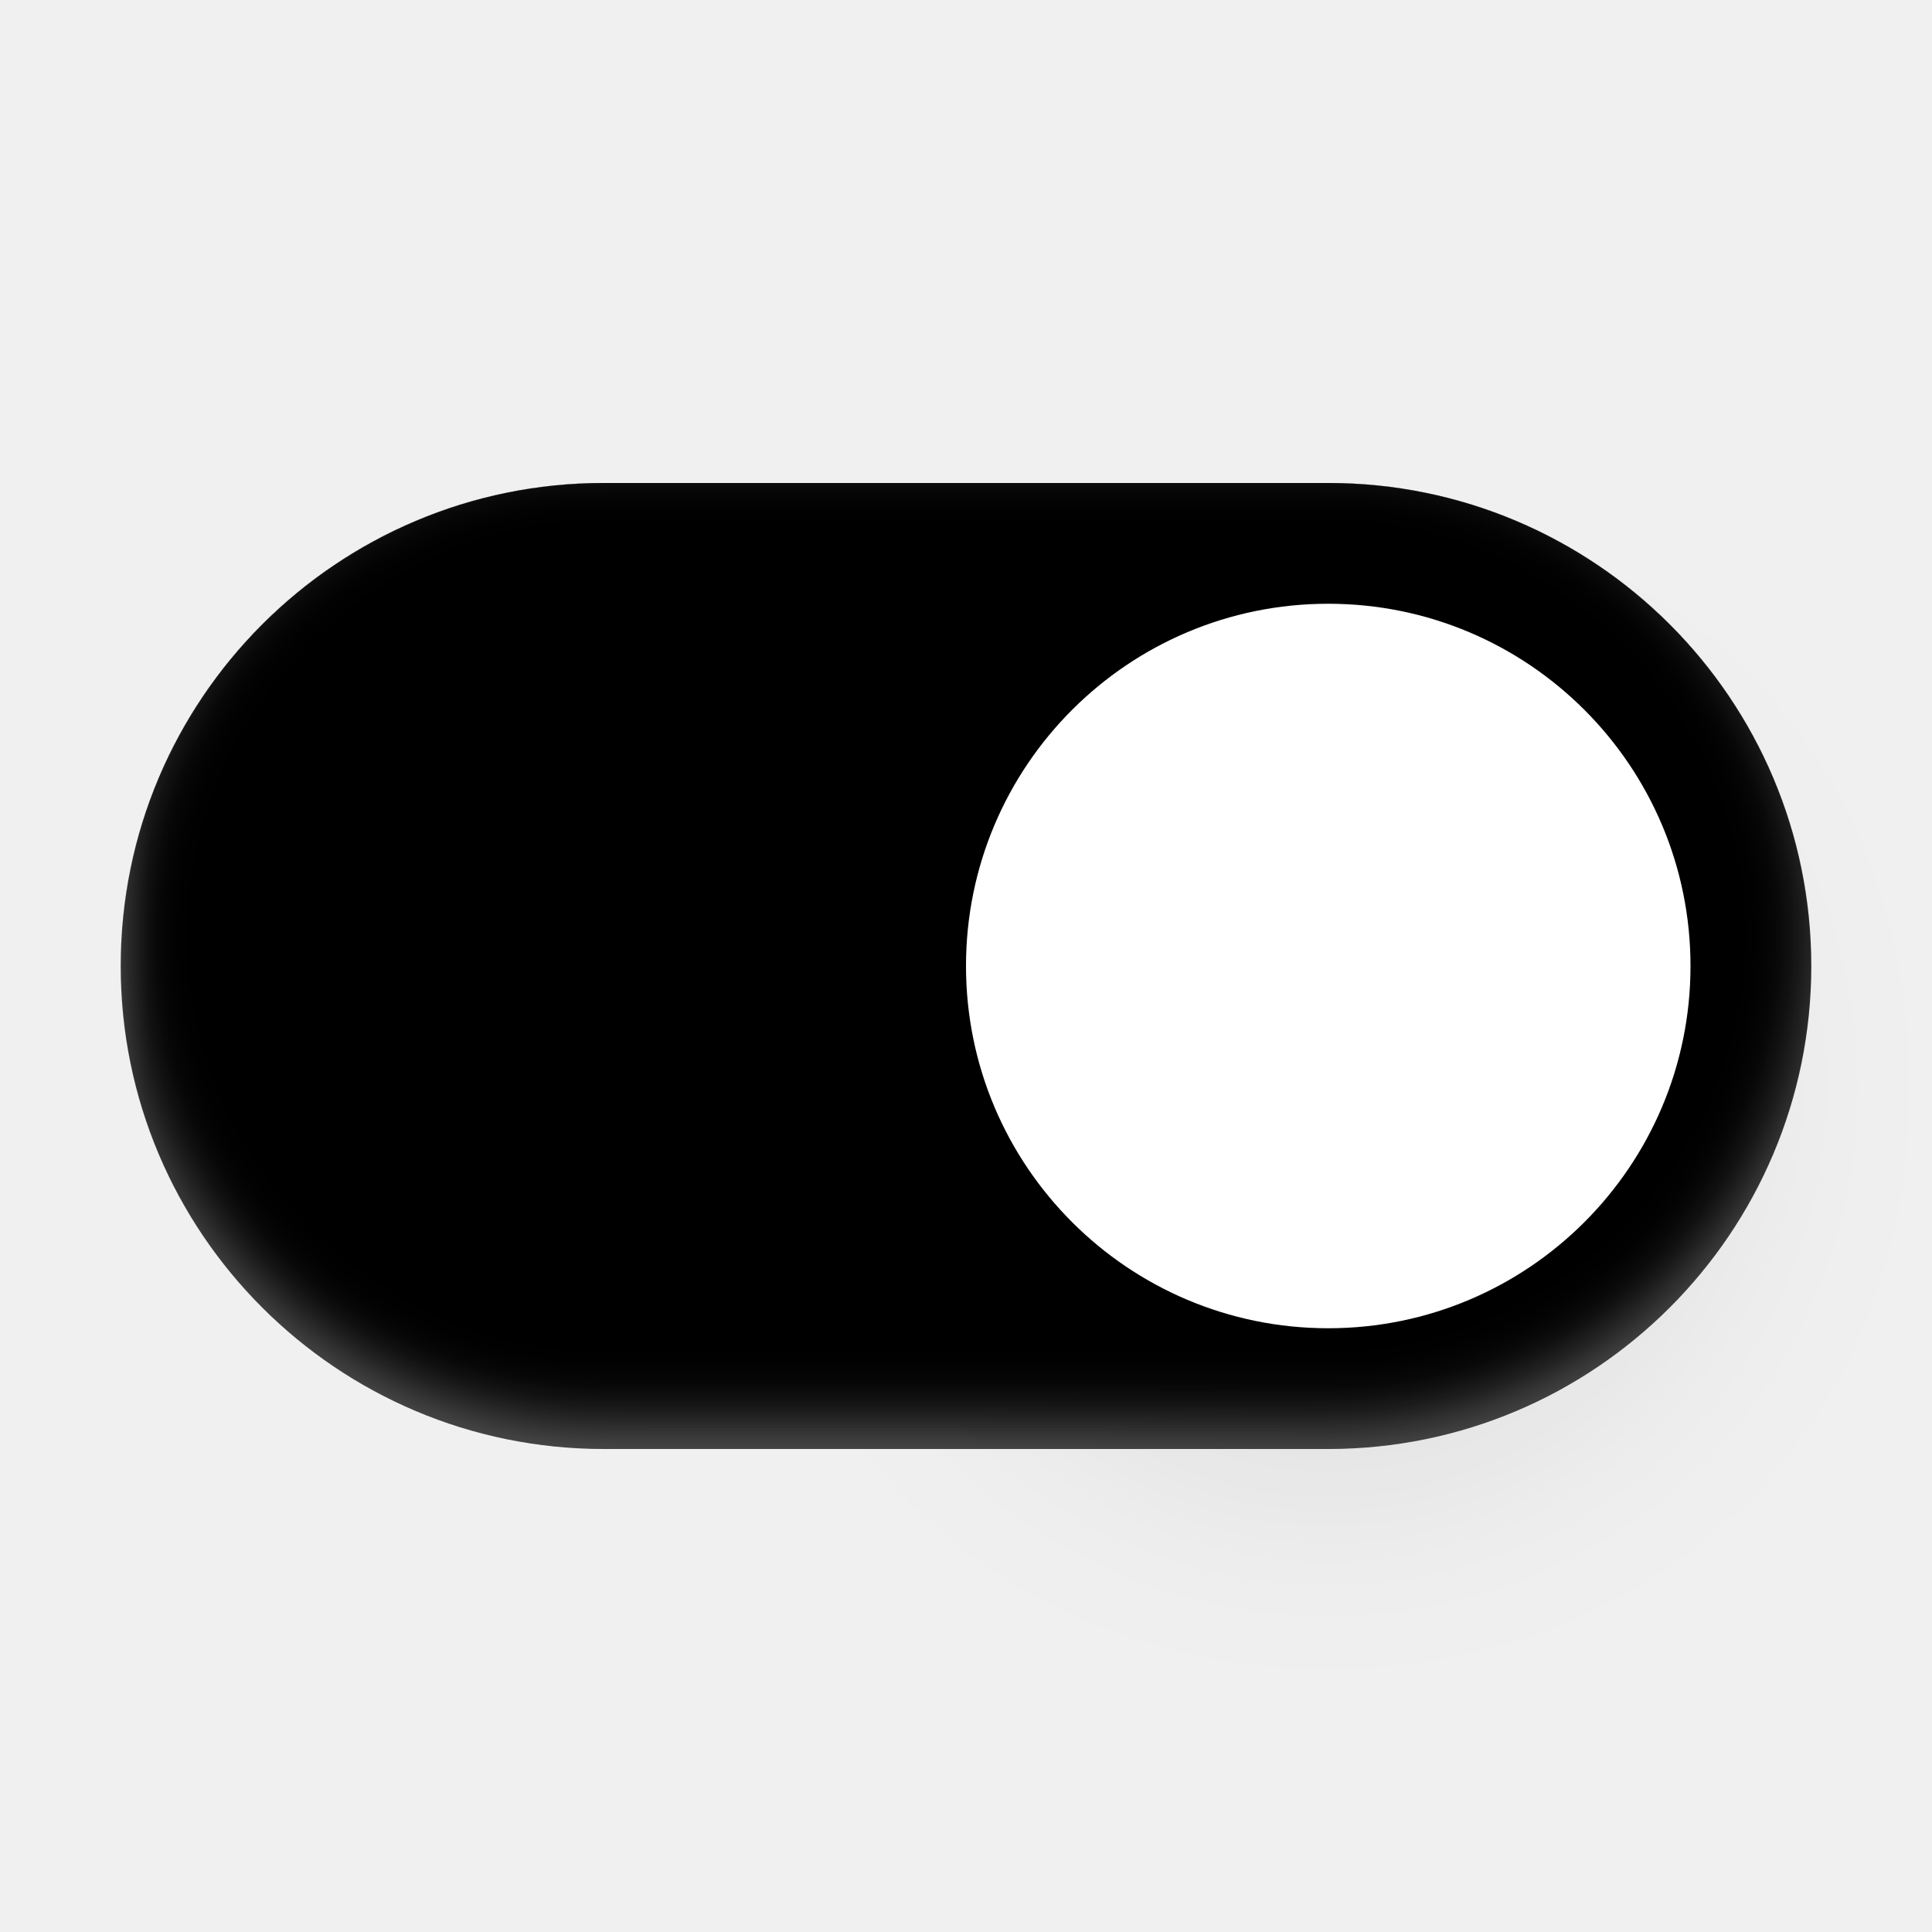
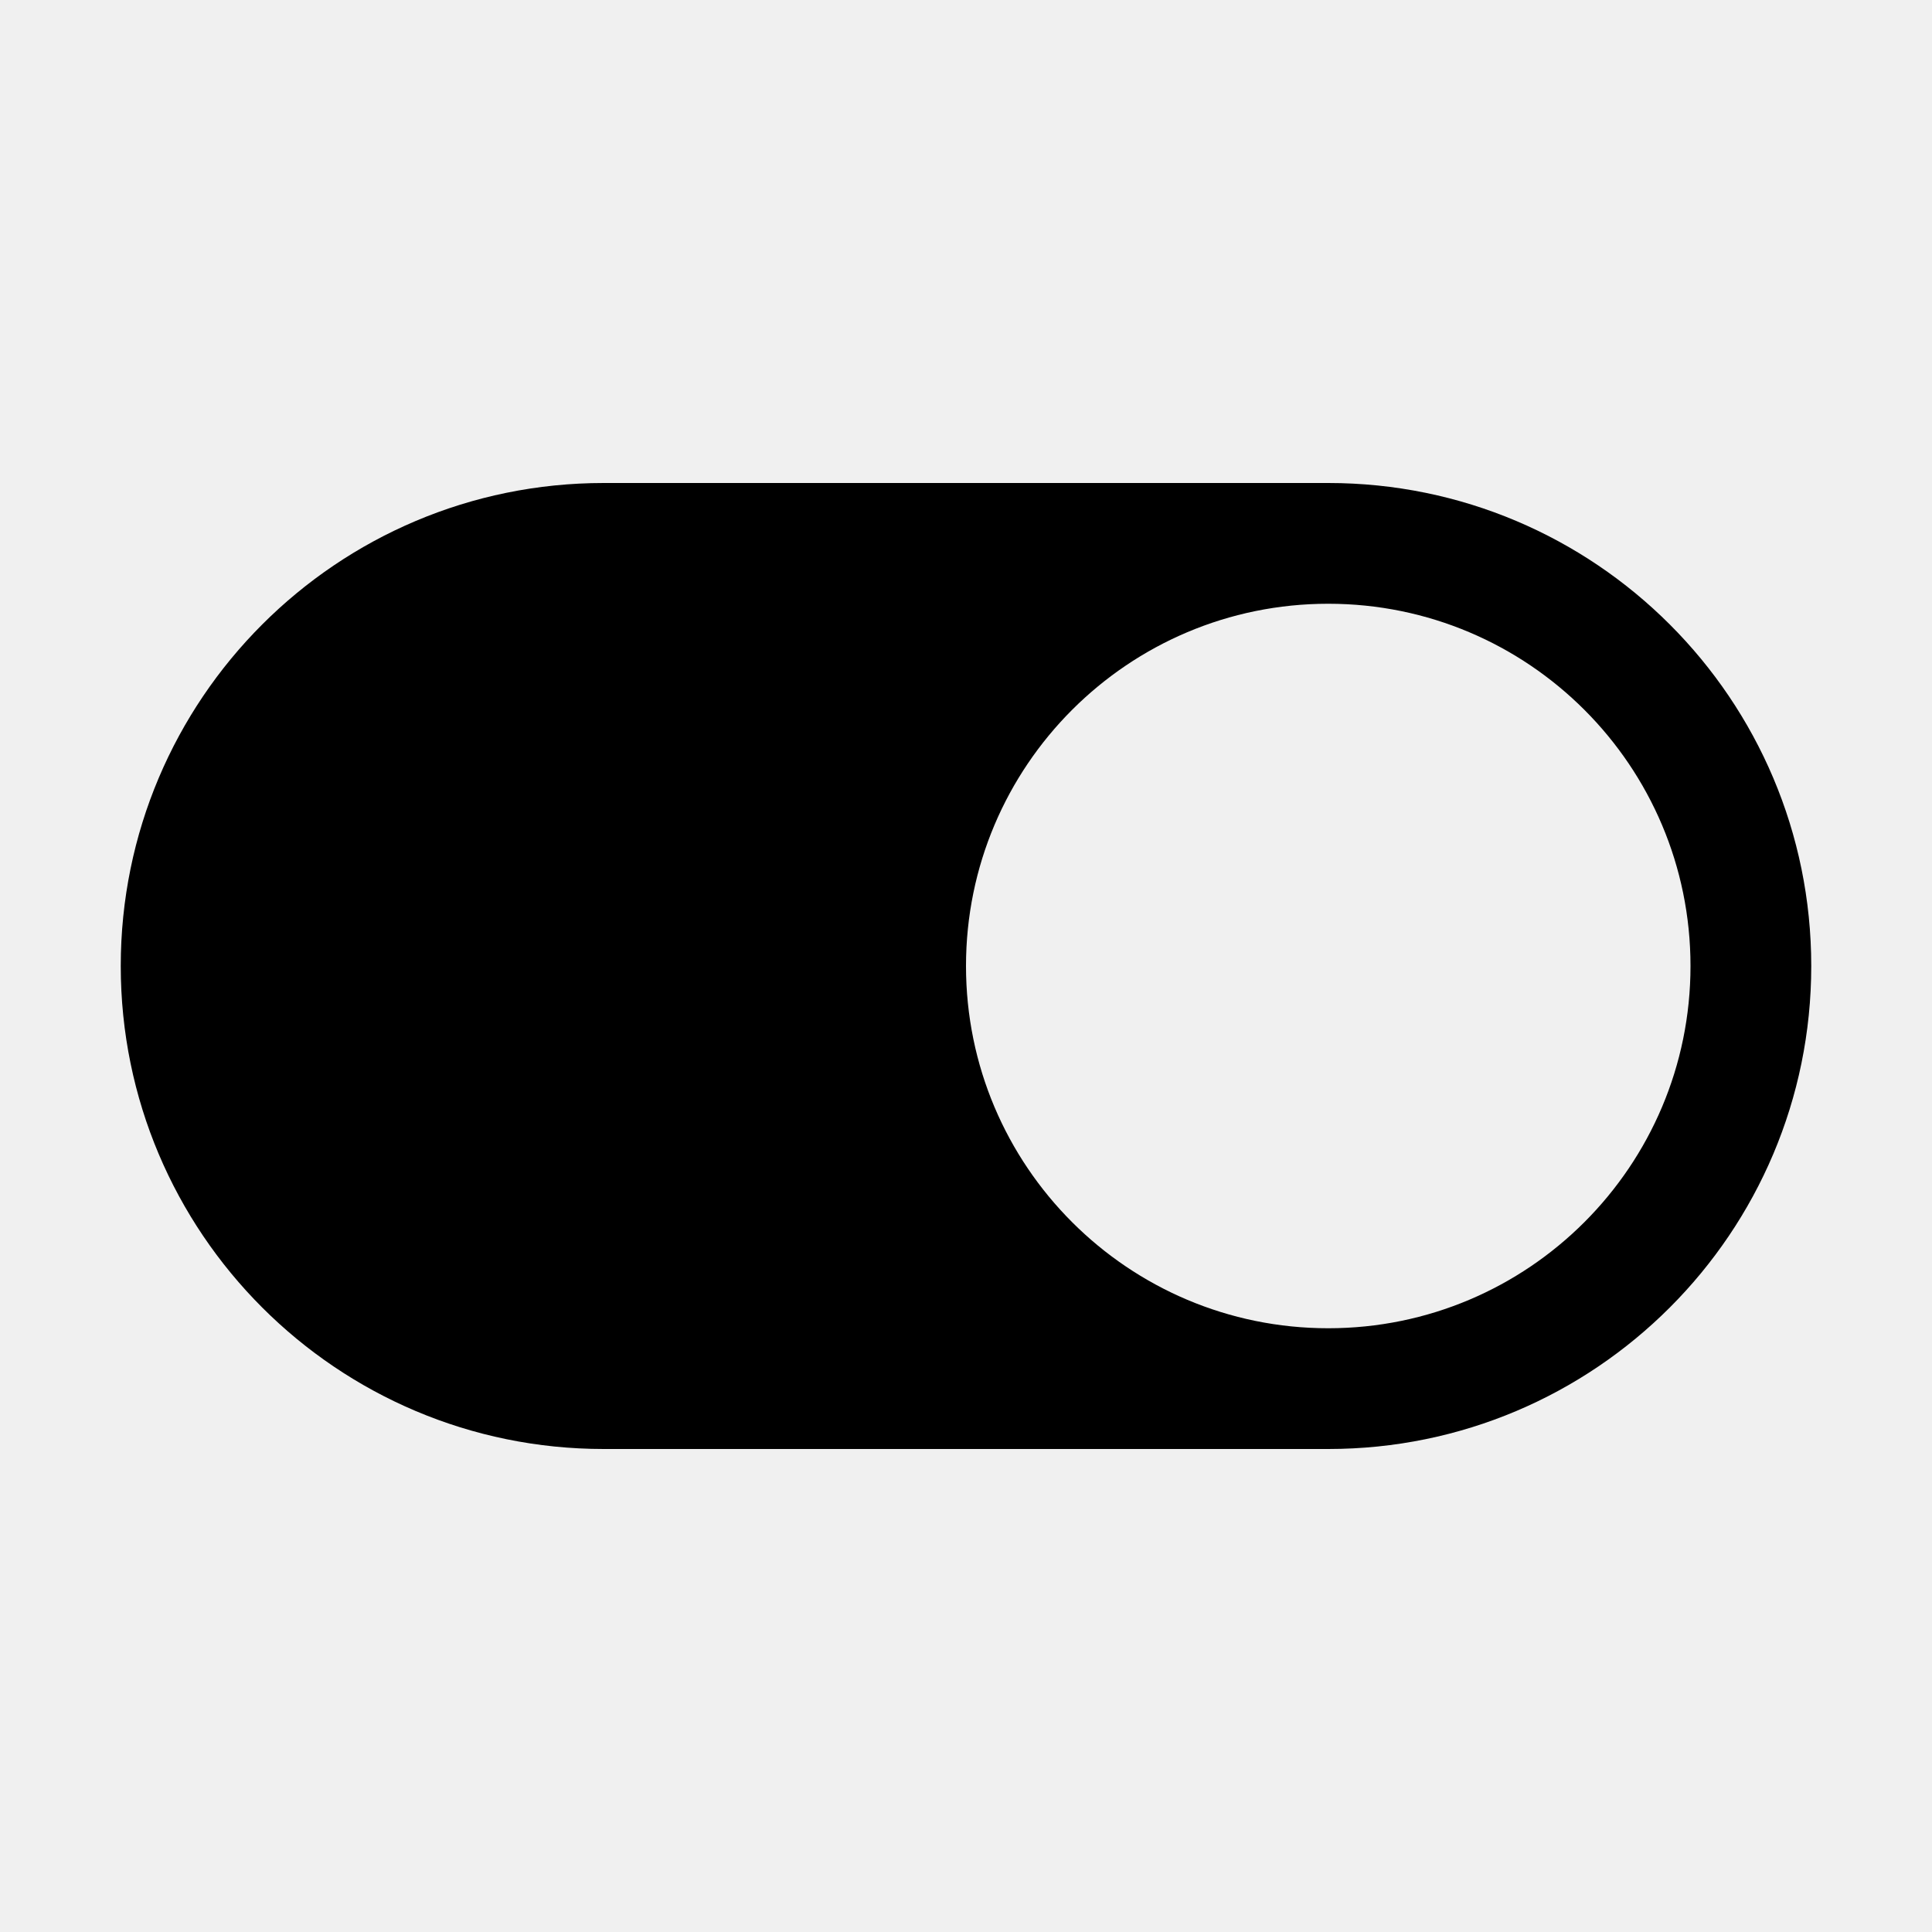
<svg xmlns="http://www.w3.org/2000/svg" width="32" height="32" fill="none" viewBox="0 0 32 32">
-   <path fill="#000" d="M2 16a8 8 0 0 1 8-8h12a8 8 0 1 1 0 16H10a8 8 0 0 1-8-8" opacity=".2" />
-   <g filter="url(#a)">
-     <path fill="#000" d="M2 16a8 8 0 0 1 8-8h12a8 8 0 1 1 0 16H10a8 8 0 0 1-8-8" />
-   </g>
-   <g filter="url(#b)">
-     <path fill="#fff" d="M28 16a6 6 0 1 1-12 0 6 6 0 0 1 12 0" />
-   </g>
-   <defs>
-     <filter id="a" width="29" height="18" x="2" y="7.5" color-interpolation-filters="sRGB" filterUnits="userSpaceOnUse">
-       <feFlood flood-opacity="0" result="BackgroundImageFix" />
-       <feBlend in="SourceGraphic" in2="BackgroundImageFix" result="shape" />
-       <feColorMatrix in="SourceAlpha" result="hardAlpha" values="0 0 0 0 0 0 0 0 0 0 0 0 0 0 0 0 0 0 127 0" />
-       <feOffset dx="1" dy="1.5" />
-       <feGaussianBlur stdDeviation="2" />
-       <feComposite in2="hardAlpha" k2="-1" k3="1" operator="arithmetic" />
-       <feColorMatrix values="0 0 0 0 0 0 0 0 0 0 0 0 0 0 0 0 0 0 0.1 0" />
-       <feBlend in2="shape" result="effect1_innerShadow_11899_40169" />
-       <feColorMatrix in="SourceAlpha" result="hardAlpha" values="0 0 0 0 0 0 0 0 0 0 0 0 0 0 0 0 0 0 127 0" />
-       <feOffset dx="1" dy="1.5" />
-       <feGaussianBlur stdDeviation="2" />
-       <feComposite in2="hardAlpha" k2="-1" k3="1" operator="arithmetic" />
-       <feColorMatrix values="0 0 0 0 0 0 0 0 0 0 0 0 0 0 0 0 0 0 0.08 0" />
-       <feBlend in2="effect1_innerShadow_11899_40169" mode="overlay" result="effect2_innerShadow_11899_40169" />
-       <feColorMatrix in="SourceAlpha" result="hardAlpha" values="0 0 0 0 0 0 0 0 0 0 0 0 0 0 0 0 0 0 127 0" />
-       <feOffset dy="-.5" />
-       <feGaussianBlur stdDeviation=".5" />
-       <feComposite in2="hardAlpha" k2="-1" k3="1" operator="arithmetic" />
-       <feColorMatrix values="0 0 0 0 1 0 0 0 0 1 0 0 0 0 1 0 0 0 0.25 0" />
-       <feBlend in2="effect2_innerShadow_11899_40169" result="effect3_innerShadow_11899_40169" />
-       <feColorMatrix in="SourceAlpha" result="hardAlpha" values="0 0 0 0 0 0 0 0 0 0 0 0 0 0 0 0 0 0 127 0" />
-       <feOffset dy="-.5" />
-       <feGaussianBlur stdDeviation=".5" />
-       <feComposite in2="hardAlpha" k2="-1" k3="1" operator="arithmetic" />
-       <feColorMatrix values="0 0 0 0 1 0 0 0 0 1 0 0 0 0 1 0 0 0 0.3 0" />
-       <feBlend in2="effect3_innerShadow_11899_40169" mode="overlay" result="effect4_innerShadow_11899_40169" />
-     </filter>
-     <filter id="b" width="20" height="20" x="12" y="8" color-interpolation-filters="sRGB" filterUnits="userSpaceOnUse">
-       <feFlood flood-opacity="0" result="BackgroundImageFix" />
-       <feColorMatrix in="SourceAlpha" result="hardAlpha" values="0 0 0 0 0 0 0 0 0 0 0 0 0 0 0 0 0 0 127 0" />
-       <feOffset dy="2" />
-       <feGaussianBlur stdDeviation="2" />
-       <feComposite in2="hardAlpha" operator="out" />
-       <feColorMatrix values="0 0 0 0 0 0 0 0 0 0 0 0 0 0 0 0 0 0 0.1 0" />
-       <feBlend in2="BackgroundImageFix" result="effect1_dropShadow_11899_40169" />
-       <feBlend in="SourceGraphic" in2="effect1_dropShadow_11899_40169" result="shape" />
-     </filter>
-   </defs>
+   <path fill="currentColor" fill-rule="evenodd" clip-rule="evenodd" d="M2 16a8 8 0 0 1 8-8h12a8 8 0 1 1 0 16H10a8 8 0 0 1-8-8 Z M28 16a6 6 0 1 1-12 0 6 6 0 0 1 12 0 Z" />
</svg>
